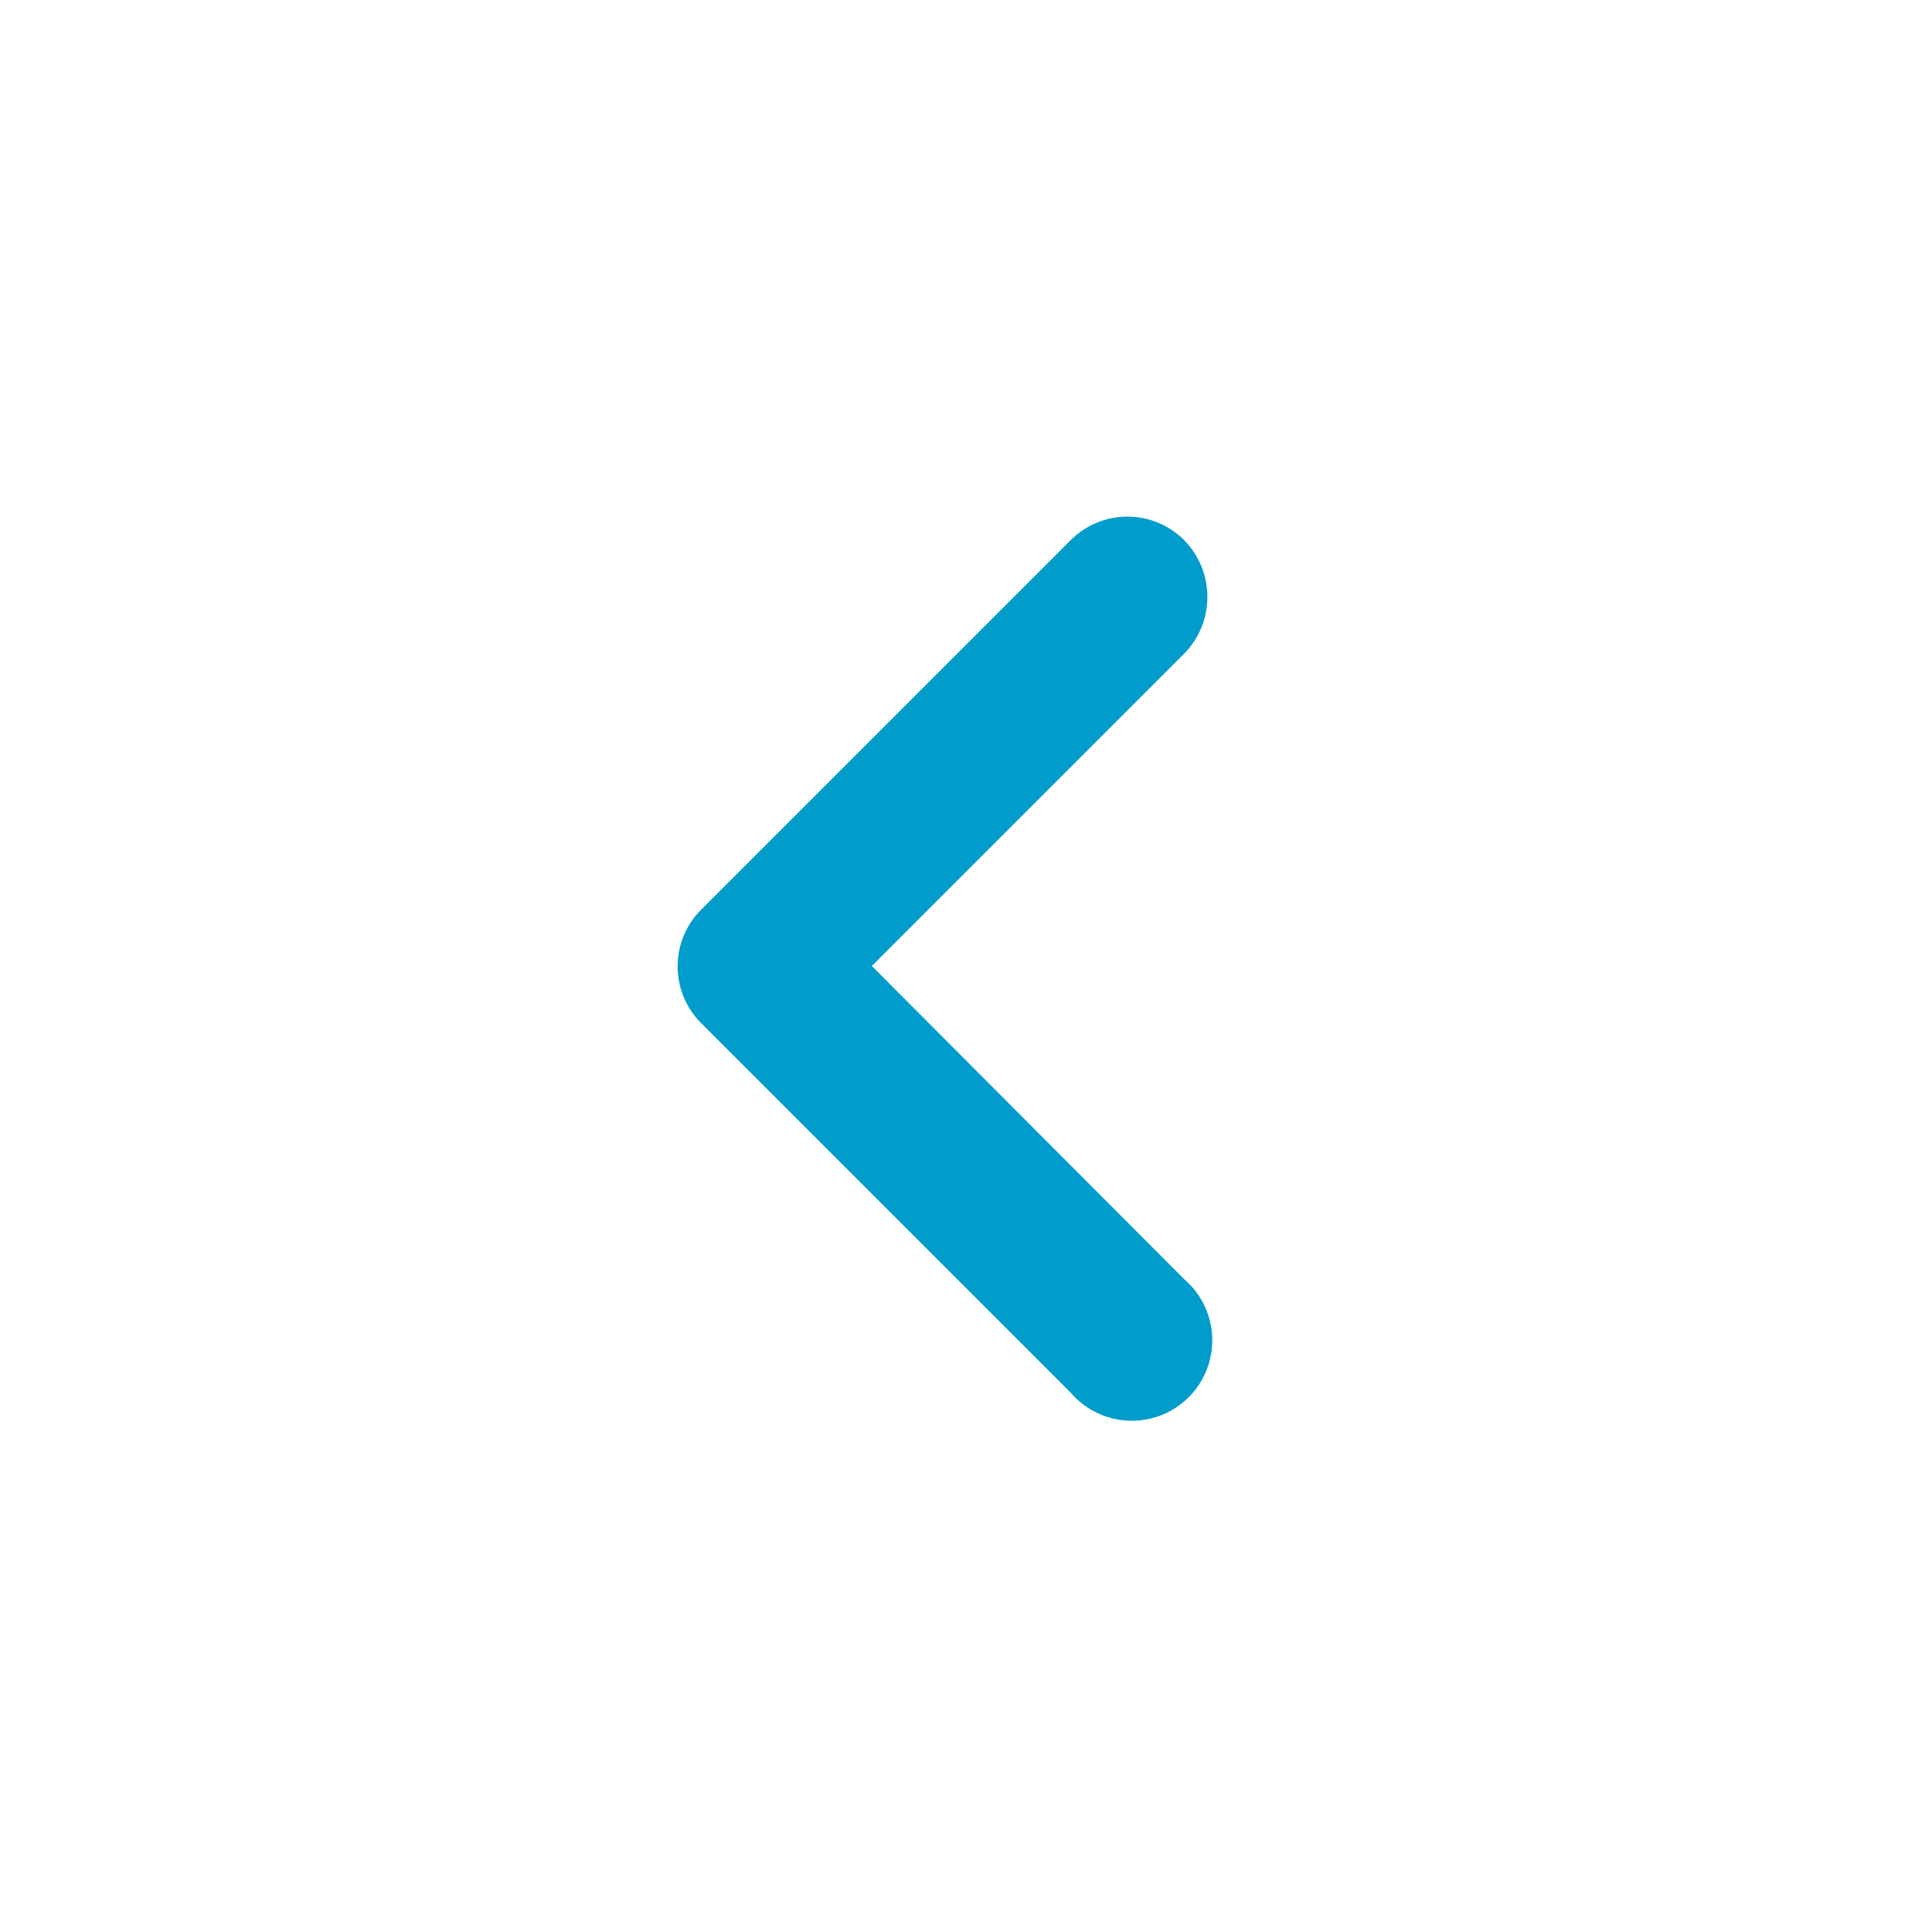
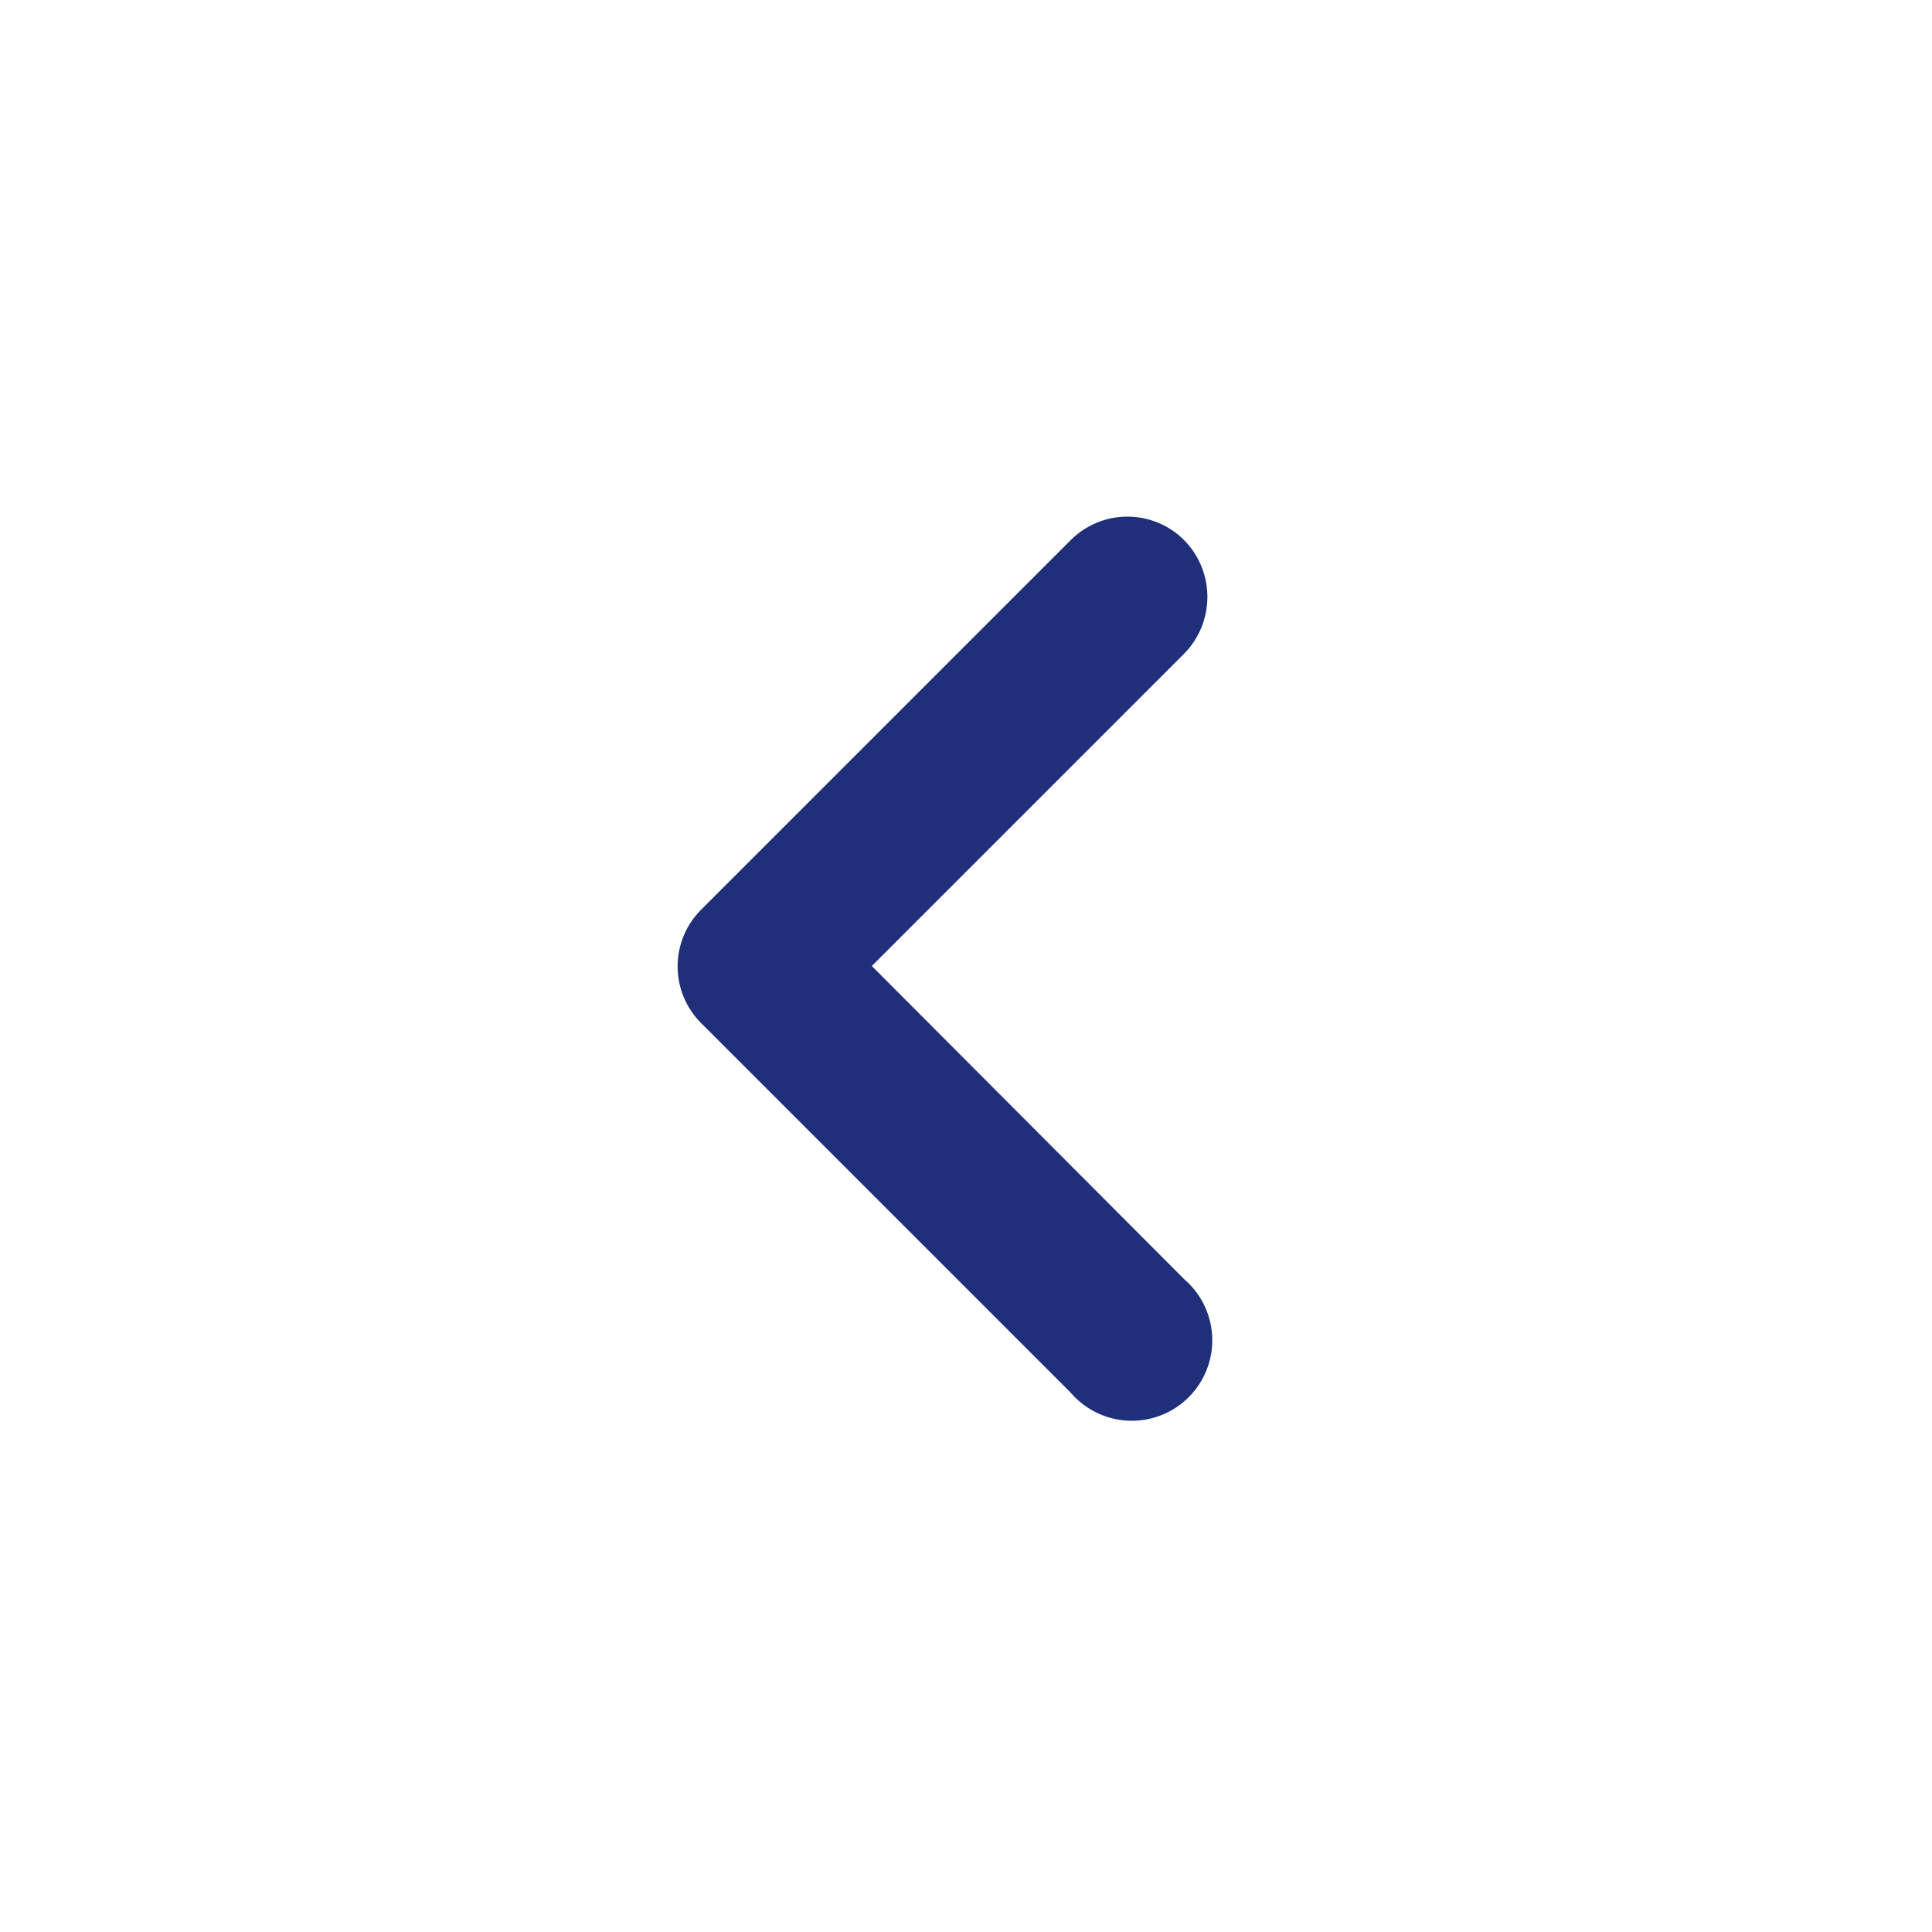
<svg xmlns="http://www.w3.org/2000/svg" id="prefix__chevron_left-24px" width="36" height="36" viewBox="0 0 36 36">
  <path id="prefix__Path_2276" d="M0 0h36v36H0z" data-name="Path 2276" style="fill:none" />
-   <path id="prefix__Path_2277" d="M17.856 6.856a1.494 1.494 0 0 0-2.115 0l-6.885 6.885a1.494 1.494 0 0 0 0 2.115l6.885 6.885a1.5 1.5 0 1 0 2.115-2.115l-5.82-5.835 5.82-5.82a1.508 1.508 0 0 0 0-2.115z" data-name="Path 2277" transform="translate(4.209 3.209)" style="fill:#009DCC" />
+   <path id="prefix__Path_2277" d="M17.856 6.856a1.494 1.494 0 0 0-2.115 0l-6.885 6.885a1.494 1.494 0 0 0 0 2.115l6.885 6.885a1.5 1.5 0 1 0 2.115-2.115l-5.82-5.835 5.82-5.82a1.508 1.508 0 0 0 0-2.115z" data-name="Path 2277" transform="translate(4.209 3.209)" style="fill:#1f2f79" />
</svg>
